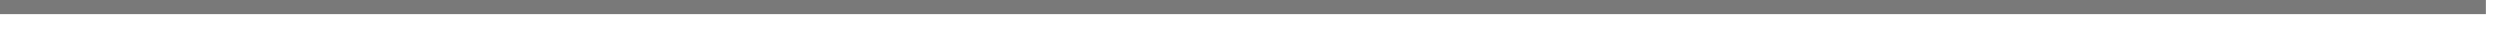
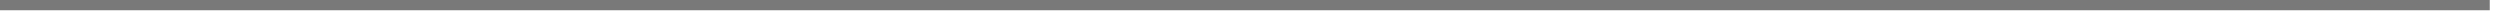
- <svg xmlns="http://www.w3.org/2000/svg" version="1.1" width="177px" height="2px">
-   <g transform="matrix(1 0 0 1 -1403 -896 )">
-     <path d="M 0 0.5  L 176 0.5  " stroke-width="1" stroke="#797979" fill="none" transform="matrix(1 0 0 1 1403 896 )" />
+ <svg xmlns="http://www.w3.org/2000/svg" version="1.1" width="244px" height="2px">
+   <g transform="matrix(1 0 0 1 -2897 -590 )">
+     <path d="M 2897 590.5  L 3140 590.5  " stroke-width="1" stroke="#797979" fill="none" />
  </g>
</svg>
